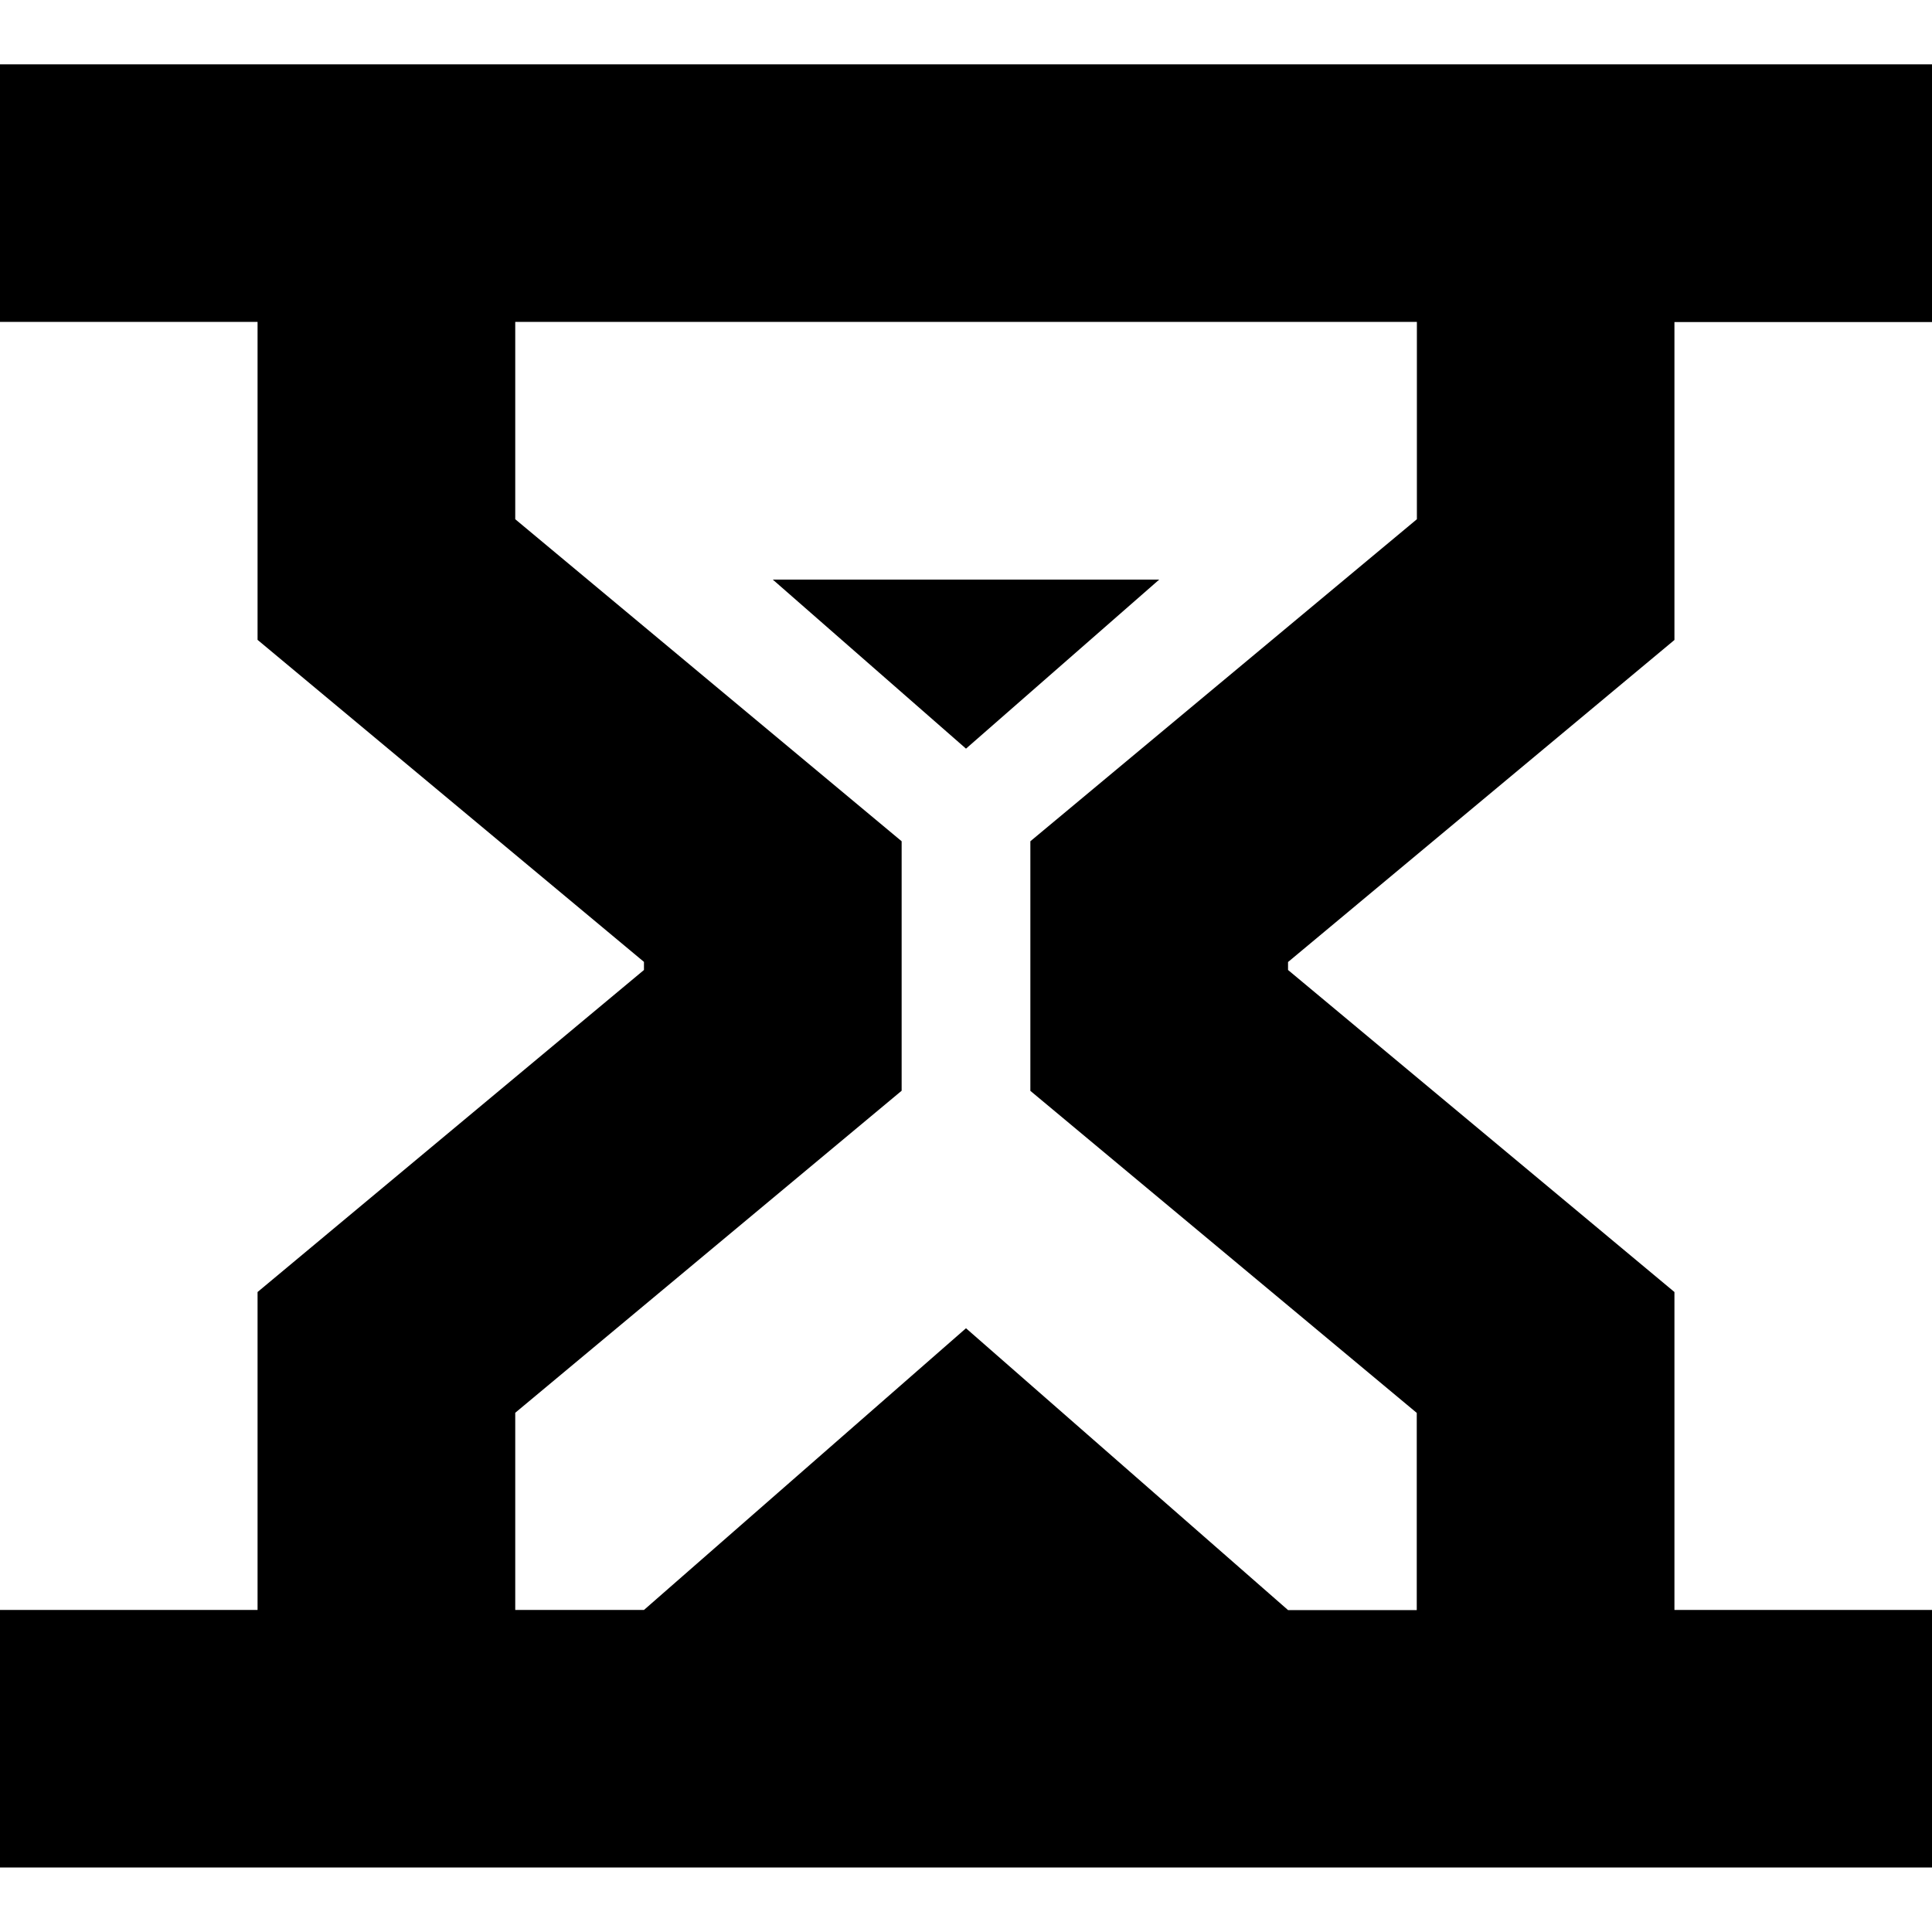
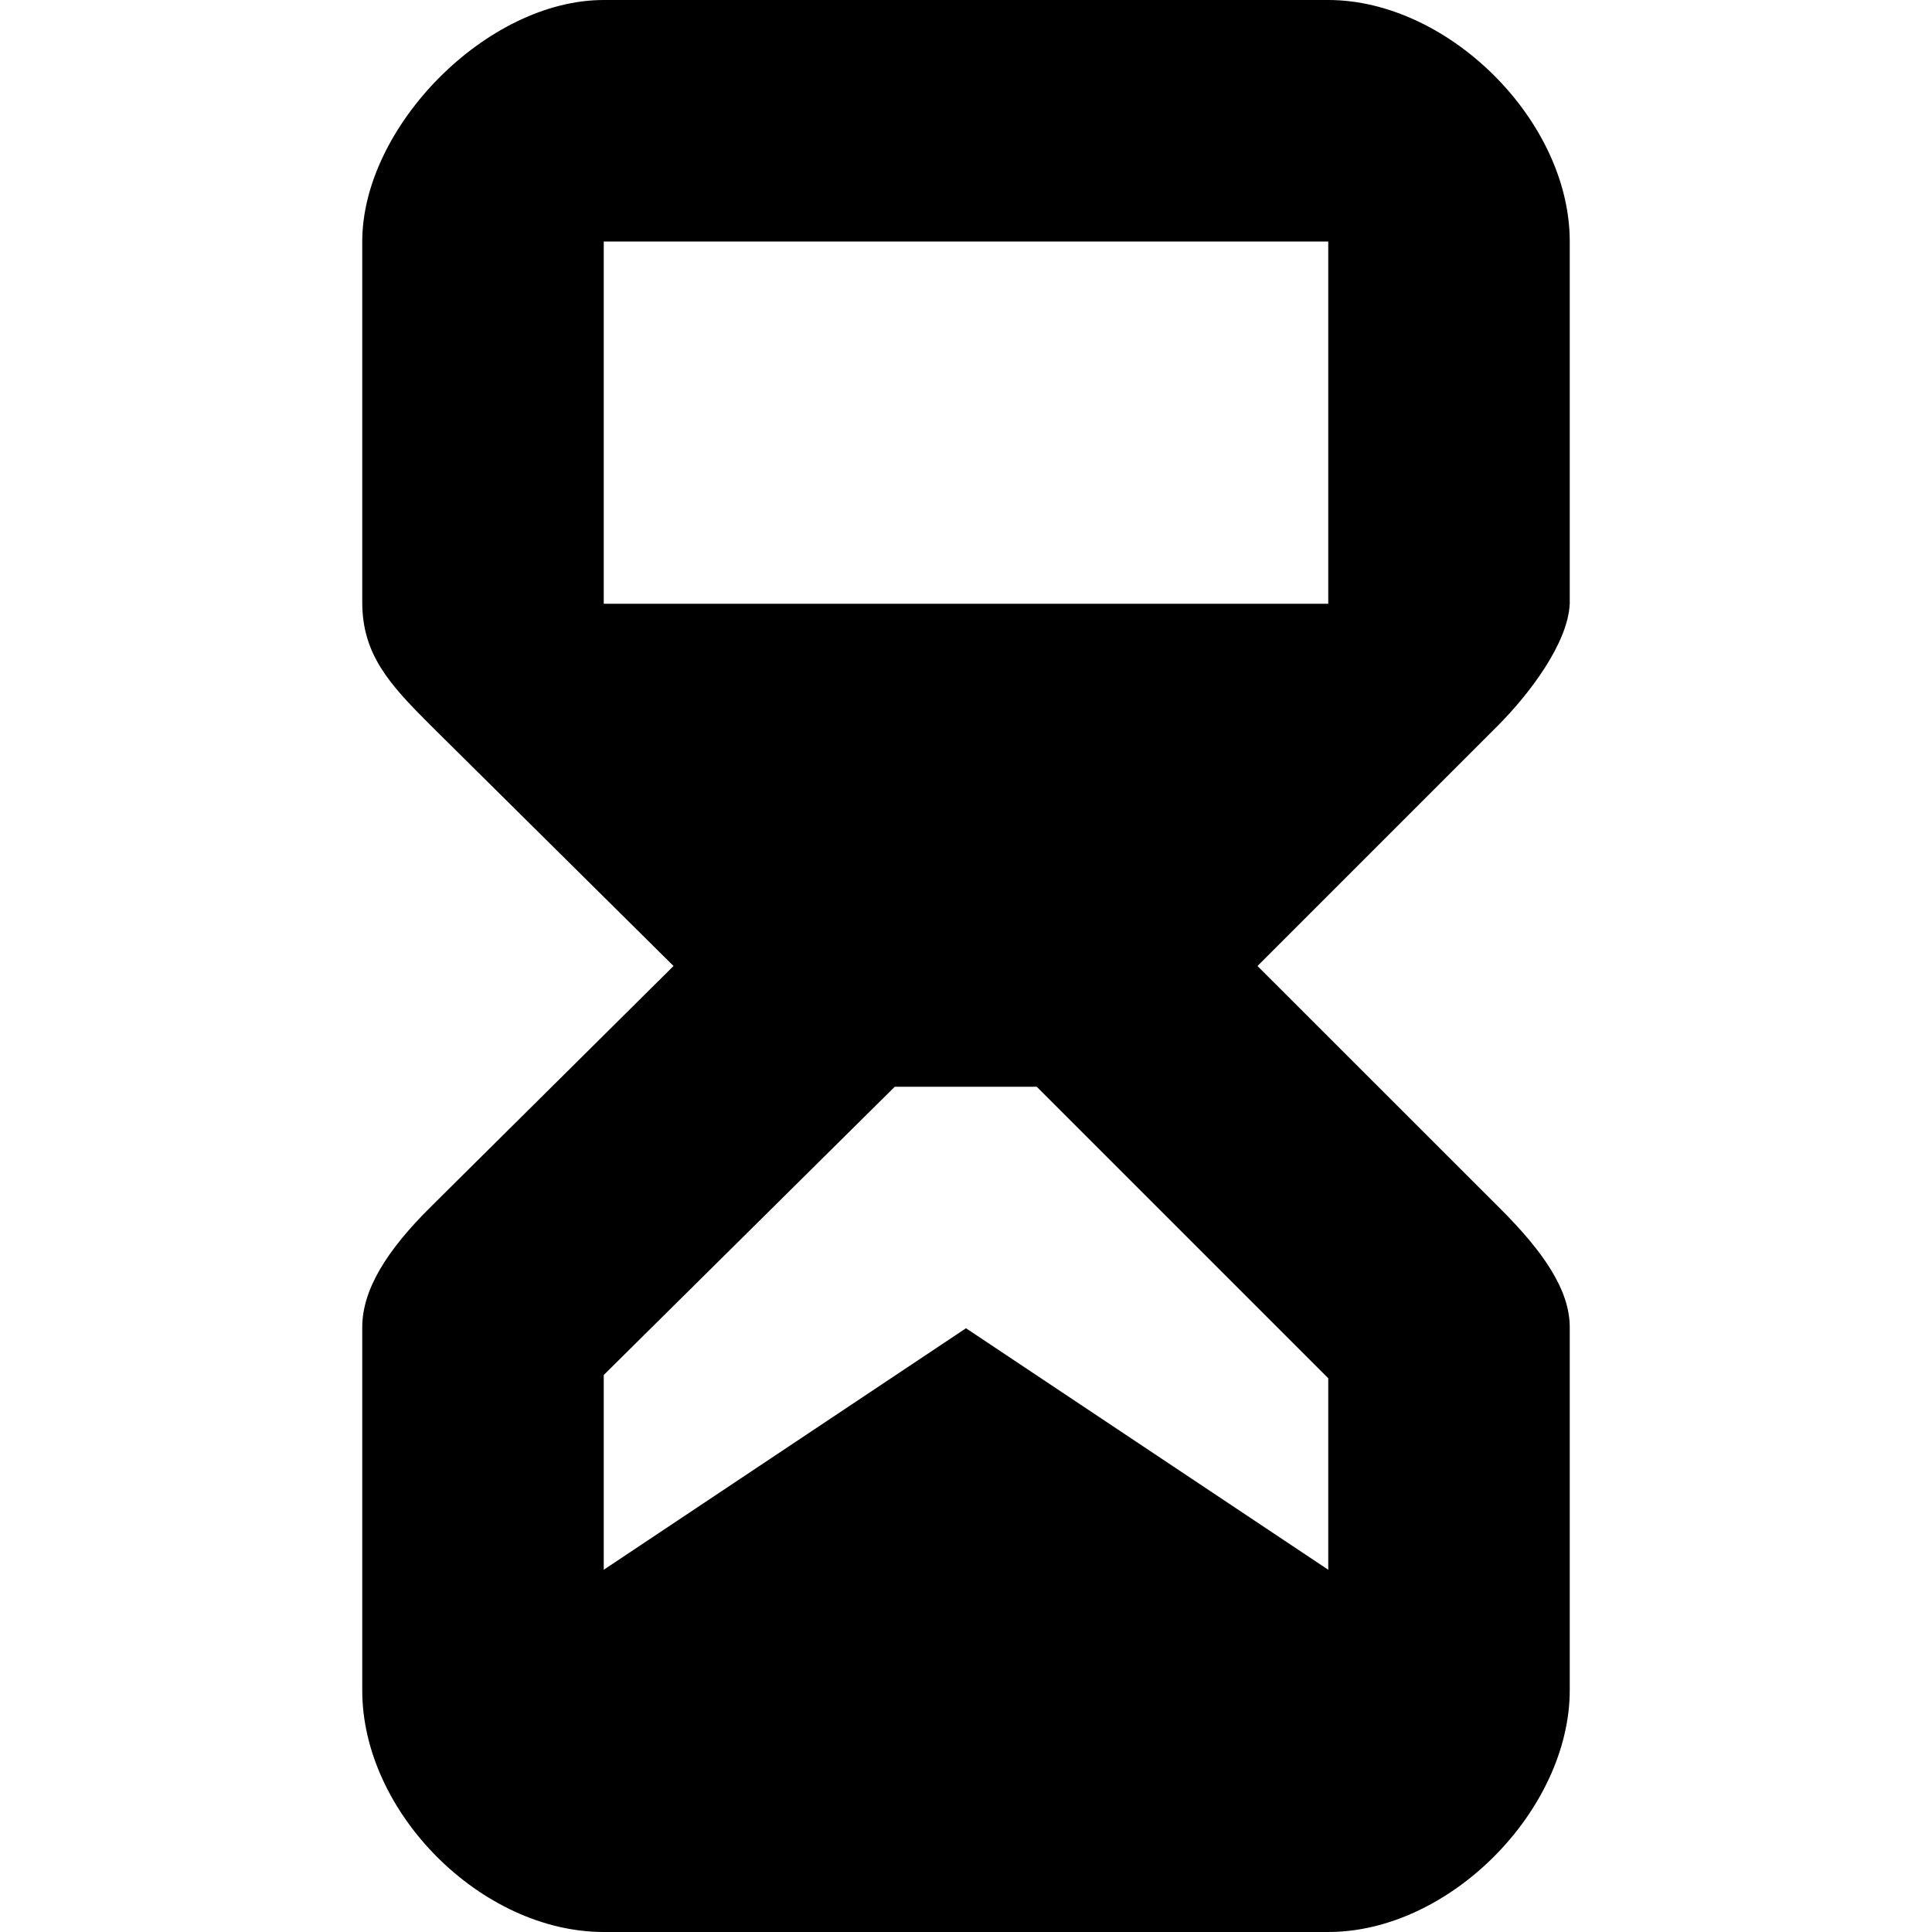
<svg xmlns="http://www.w3.org/2000/svg" height="16px" viewBox="0 0 16 16" width="16px" version="1.1" id="svg15572">
  <defs id="defs15576" />
-   <path id="path21" d="m 6.4,4.8 h 3.2 l -1.6,1.4 z m 0,0 M 0,0.533 v 2.133 h 2.133 v 2.633 l 3.2,2.667 v 0.067 L 2.133,10.7 v 2.633 H 0 v 2.133 H 16 V 13.333 H 13.867 V 10.7 L 10.667,8.033 V 7.967 L 13.867,5.3 V 2.667 H 16 V 0.533 Z m 4.267,2.133 h 7.467 V 4.3 L 8.533,6.967 v 2.067 l 3.2,2.667 v 1.633 H 10.667 L 8,11 5.333,13.333 H 4.267 V 11.7 L 7.467,9.033 V 6.967 L 4.267,4.3 Z m 0,0" style="fill:#000000;fill-opacity:1;stroke-width:1.067" />
+   <path d="m 5,-1.25e-7 c -0.969,0 -2,1.051 -2,2 v 2.988 c 0,0.43 0.223,0.676 0.555,1.008 l 2.023,2.004 -2.008,1.992 C 3.203,10.355 3,10.68 3,10.992 V 14 c 0,1.012 0.988,2 2,2 h 6 c 1.008,0 2,-1.012 2,-2.004 v -3.004 c 0,-0.312 -0.223,-0.629 -0.57,-0.977 L 10.414,8 12.402,6.012 C 12.664,5.75 12.988,5.324 13,4.996 V 2 C 13,0.996 11.992,-1.25e-7 11,-1.25e-7 Z M 11,5 H 5 v -3 h 6 m -3.59,7 H 8.586 L 11,11.414 V 13 L 8,11 5,13 v -1.613 z m 0,0" fill="#222222" id="path1" style="fill:#000000" />
</svg>
